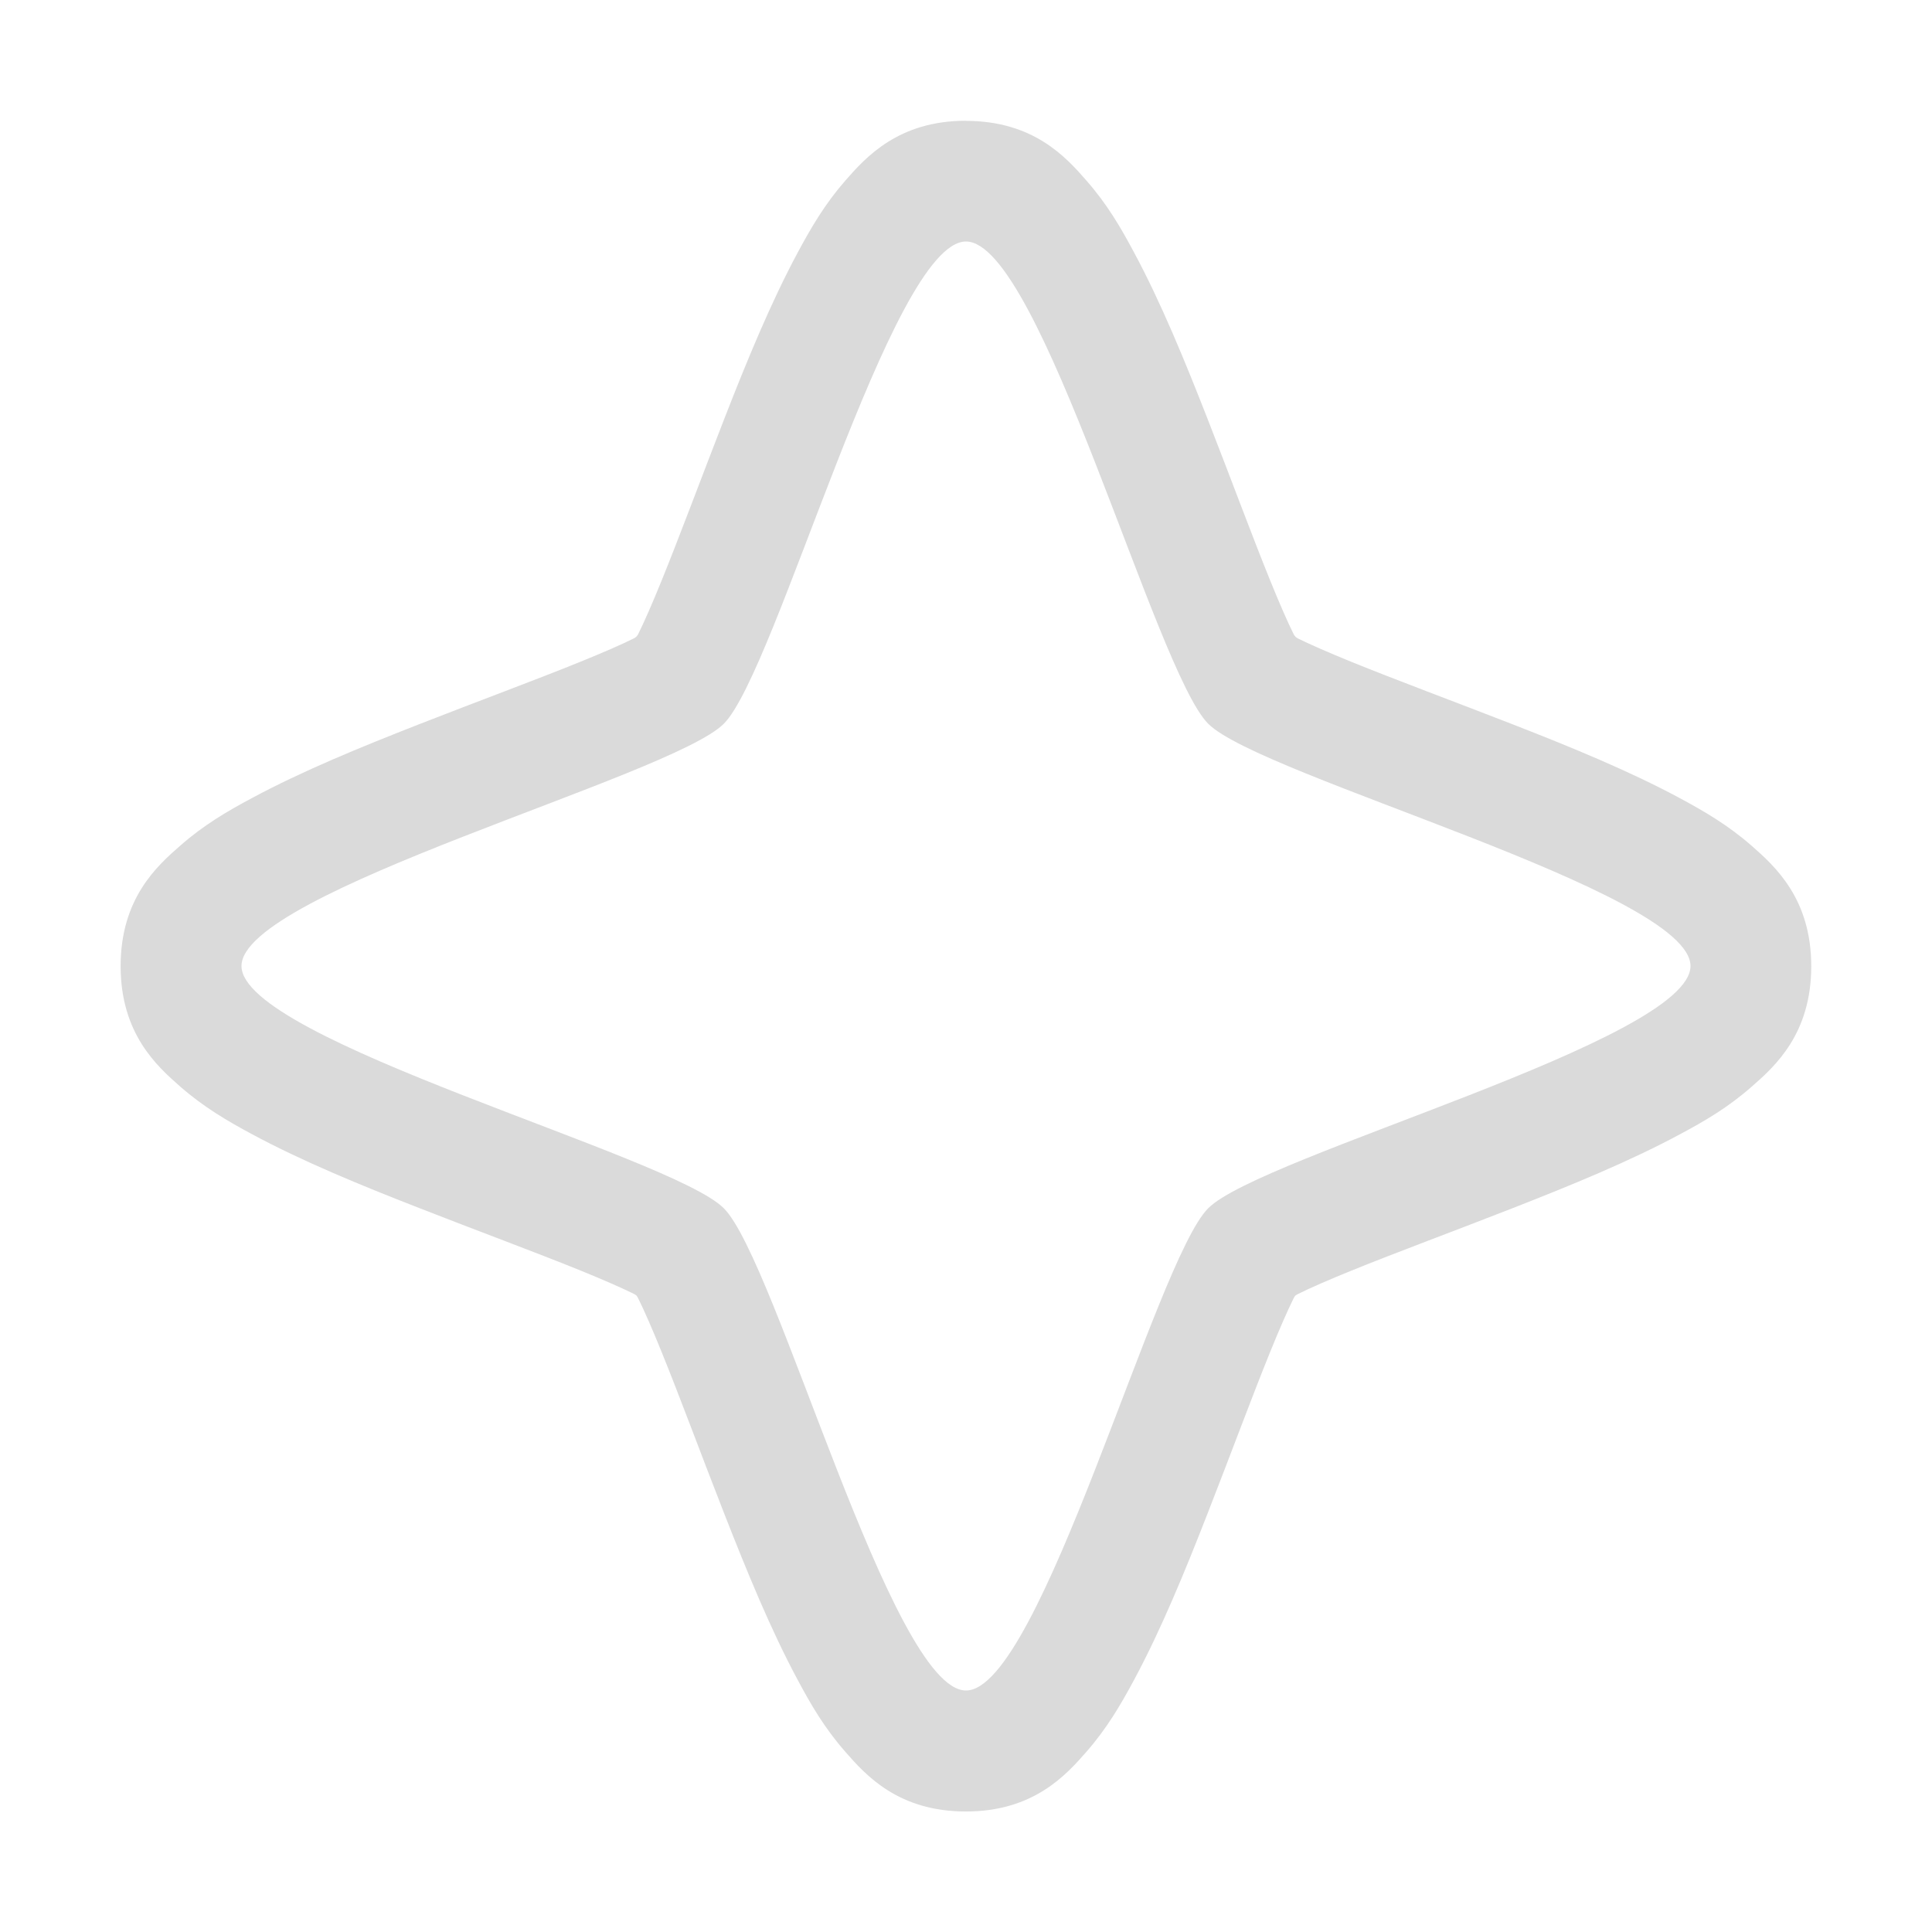
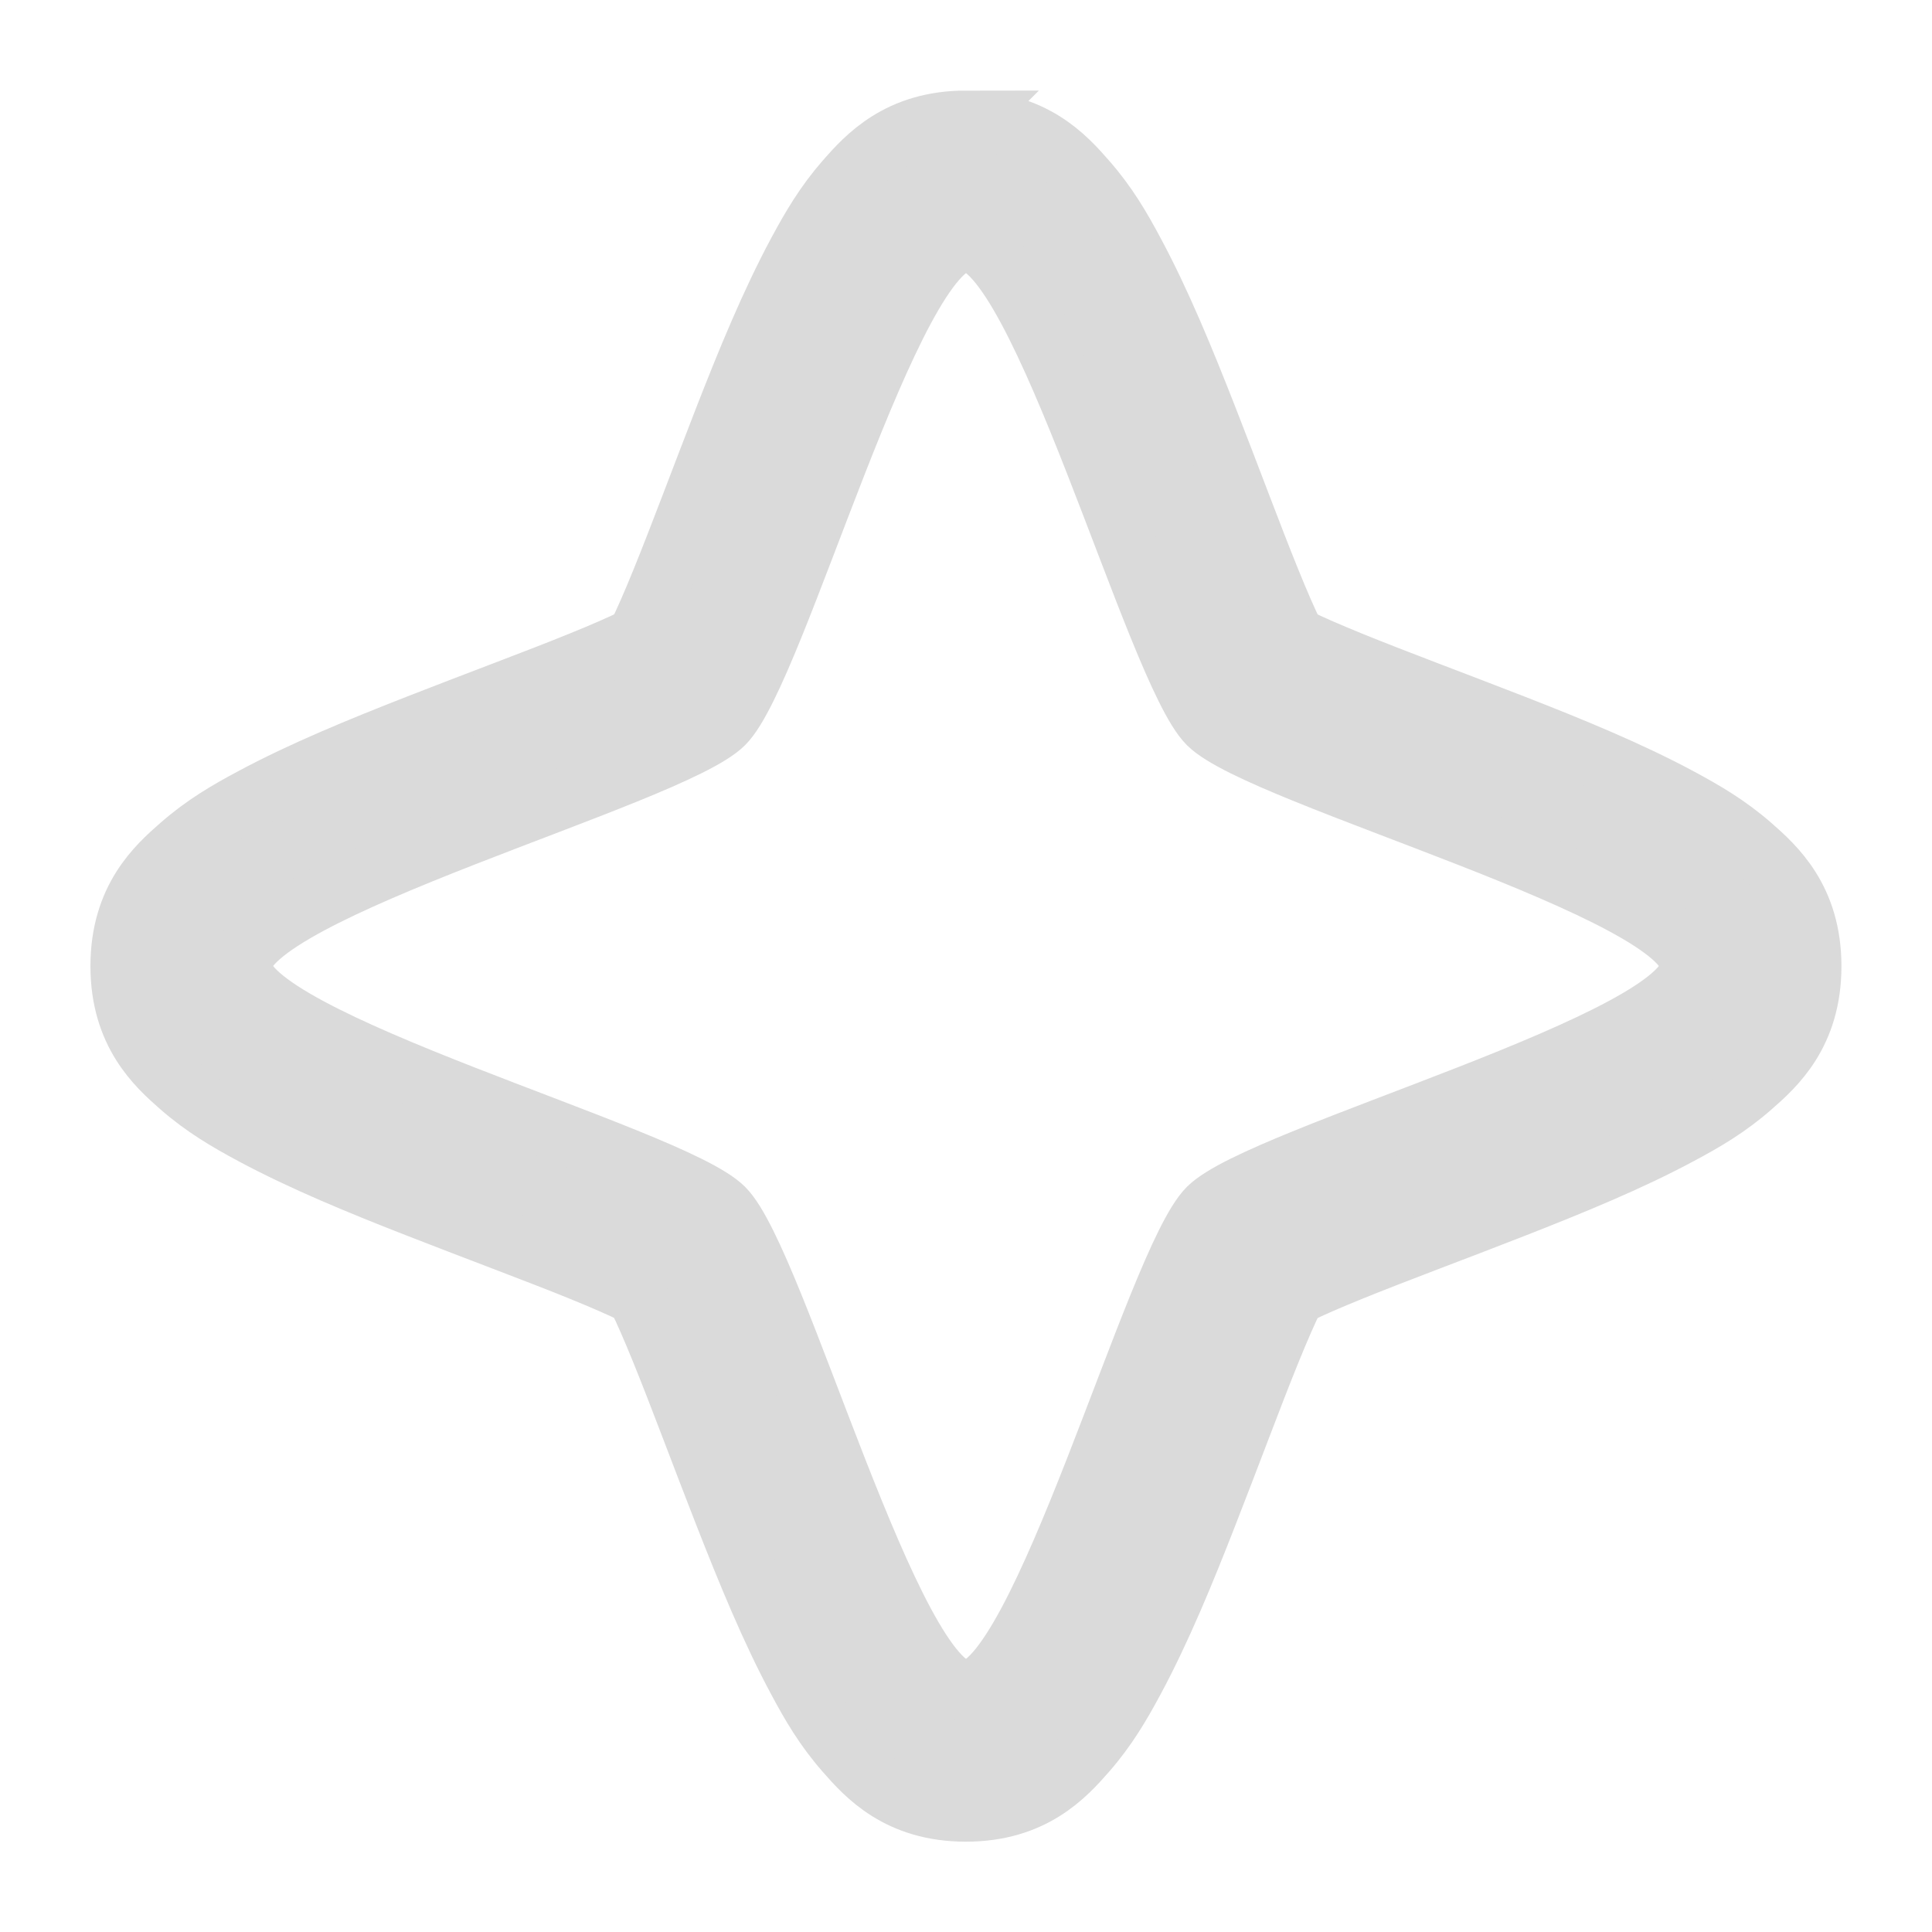
<svg xmlns="http://www.w3.org/2000/svg" width="16" height="16" version="1.1">
  <defs>
    <style id="current-color-scheme" type="text/css">.ColorScheme-Text { color:#dadada; }</style>
  </defs>
-   <path class="ColorScheme-Text" d="m8 1c-0.558 0-0.827 0.299-0.998 0.494-0.171 0.196-0.283 0.388-0.395 0.596-0.223 0.415-0.42 0.894-0.609 1.379s-0.369 0.971-0.52 1.342c-0.075 0.185-0.144 0.342-0.193 0.441-0.005 0.01-0.008 0.01-0.014 0.02-0.009 0.005-0.009 0.009-0.02 0.014-0.1 0.05-0.256 0.118-0.441 0.193-0.371 0.151-0.857 0.33-1.342 0.52s-0.964 0.386-1.379 0.609c-0.208 0.111-0.4 0.223-0.596 0.395-0.196 0.171-0.494 0.44-0.494 0.998s0.299 0.827 0.494 0.998c0.196 0.171 0.388 0.283 0.596 0.395 0.415 0.223 0.894 0.42 1.379 0.609 0.485 0.19 0.971 0.369 1.342 0.52 0.185 0.075 0.342 0.144 0.441 0.193 0.011 0.005 0.012 0.008 0.021 0.014 0.005 0.009 0.007 0.01 0.012 0.02 0.05 0.1 0.118 0.256 0.193 0.441 0.151 0.371 0.33 0.857 0.52 1.342s0.386 0.964 0.609 1.379c0.111 0.208 0.223 0.4 0.395 0.596 0.171 0.196 0.44 0.494 0.998 0.494s0.827-0.299 0.998-0.494c0.171-0.196 0.283-0.388 0.395-0.596 0.223-0.415 0.42-0.894 0.609-1.379 0.19-0.485 0.369-0.971 0.52-1.342 0.075-0.185 0.144-0.342 0.193-0.441 0.005-0.011 0.008-0.012 0.014-0.021 0.009-0.005 0.01-7e-3 0.02-0.012 0.1-0.05 0.256-0.118 0.441-0.193 0.371-0.151 0.857-0.33 1.342-0.52 0.485-0.19 0.964-0.386 1.379-0.609 0.208-0.111 0.4-0.223 0.596-0.395 0.196-0.171 0.494-0.44 0.494-0.998s-0.299-0.827-0.494-0.998c-0.196-0.171-0.388-0.283-0.596-0.395-0.415-0.223-0.894-0.42-1.379-0.609s-0.971-0.369-1.342-0.52c-0.185-0.075-0.342-0.144-0.441-0.193-0.01-0.005-0.01-0.008-0.02-0.014-0.005-0.009-0.009-0.009-0.014-0.02-0.05-0.1-0.118-0.256-0.193-0.441-0.151-0.371-0.33-0.857-0.52-1.342-0.19-0.485-0.386-0.964-0.609-1.379-0.111-0.208-0.223-0.4-0.395-0.596-0.171-0.196-0.44-0.494-0.998-0.494zm0 1c0.617 0 1.569 3.558 2.006 3.994 0.436 0.437 3.994 1.389 3.994 2.006s-3.558 1.569-3.994 2.006c-0.437 0.436-1.389 3.994-2.006 3.994s-1.569-3.558-2.006-3.994c-0.436-0.437-3.994-1.389-3.994-2.006s3.558-1.569 3.994-2.006c0.437-0.436 1.389-3.994 2.006-3.994z" fill="currentColor" />
+   <path class="ColorScheme-Text" d="m8 1c-0.558 0-0.827 0.299-0.998 0.494-0.171 0.196-0.283 0.388-0.395 0.596-0.223 0.415-0.42 0.894-0.609 1.379s-0.369 0.971-0.52 1.342c-0.075 0.185-0.144 0.342-0.193 0.441-0.005 0.01-0.008 0.01-0.014 0.02-0.009 0.005-0.009 0.009-0.02 0.014-0.1 0.05-0.256 0.118-0.441 0.193-0.371 0.151-0.857 0.33-1.342 0.52s-0.964 0.386-1.379 0.609c-0.208 0.111-0.4 0.223-0.596 0.395-0.196 0.171-0.494 0.44-0.494 0.998s0.299 0.827 0.494 0.998c0.196 0.171 0.388 0.283 0.596 0.395 0.415 0.223 0.894 0.42 1.379 0.609 0.485 0.19 0.971 0.369 1.342 0.52 0.185 0.075 0.342 0.144 0.441 0.193 0.011 0.005 0.012 0.008 0.021 0.014 0.005 0.009 0.007 0.01 0.012 0.02 0.05 0.1 0.118 0.256 0.193 0.441 0.151 0.371 0.33 0.857 0.52 1.342s0.386 0.964 0.609 1.379c0.111 0.208 0.223 0.4 0.395 0.596 0.171 0.196 0.44 0.494 0.998 0.494s0.827-0.299 0.998-0.494c0.171-0.196 0.283-0.388 0.395-0.596 0.223-0.415 0.42-0.894 0.609-1.379 0.19-0.485 0.369-0.971 0.52-1.342 0.075-0.185 0.144-0.342 0.193-0.441 0.005-0.011 0.008-0.012 0.014-0.021 0.009-0.005 0.01-7e-3 0.02-0.012 0.1-0.05 0.256-0.118 0.441-0.193 0.371-0.151 0.857-0.33 1.342-0.52s0.964-0.386 1.379-0.609c0.208-0.111 0.4-0.223 0.596-0.395 0.196-0.171 0.494-0.44 0.494-0.998s-0.299-0.827-0.494-0.998c-0.196-0.171-0.388-0.283-0.596-0.395-0.415-0.223-0.894-0.42-1.379-0.609s-0.971-0.369-1.342-0.52c-0.185-0.075-0.342-0.144-0.441-0.193-0.01-0.005-0.01-0.008-0.02-0.014-0.005-0.009-0.009-0.009-0.014-0.02-0.05-0.1-0.118-0.256-0.193-0.441-0.151-0.371-0.33-0.857-0.52-1.342s-0.386-0.964-0.609-1.379c-0.111-0.208-0.223-0.4-0.395-0.596-0.171-0.196-0.44-0.494-0.998-0.494zm0 1c0.617 0 1.569 3.558 2.006 3.994 0.436 0.437 3.994 1.389 3.994 2.006s-3.558 1.569-3.994 2.006c-0.437 0.436-1.389 3.994-2.006 3.994s-1.569-3.558-2.006-3.994c-0.436-0.437-3.994-1.389-3.994-2.006s3.558-1.569 3.994-2.006c0.437-0.436 1.389-3.994 2.006-3.994z" fill="currentColor" stroke="#dadada" stroke-width=".5" />
</svg>
